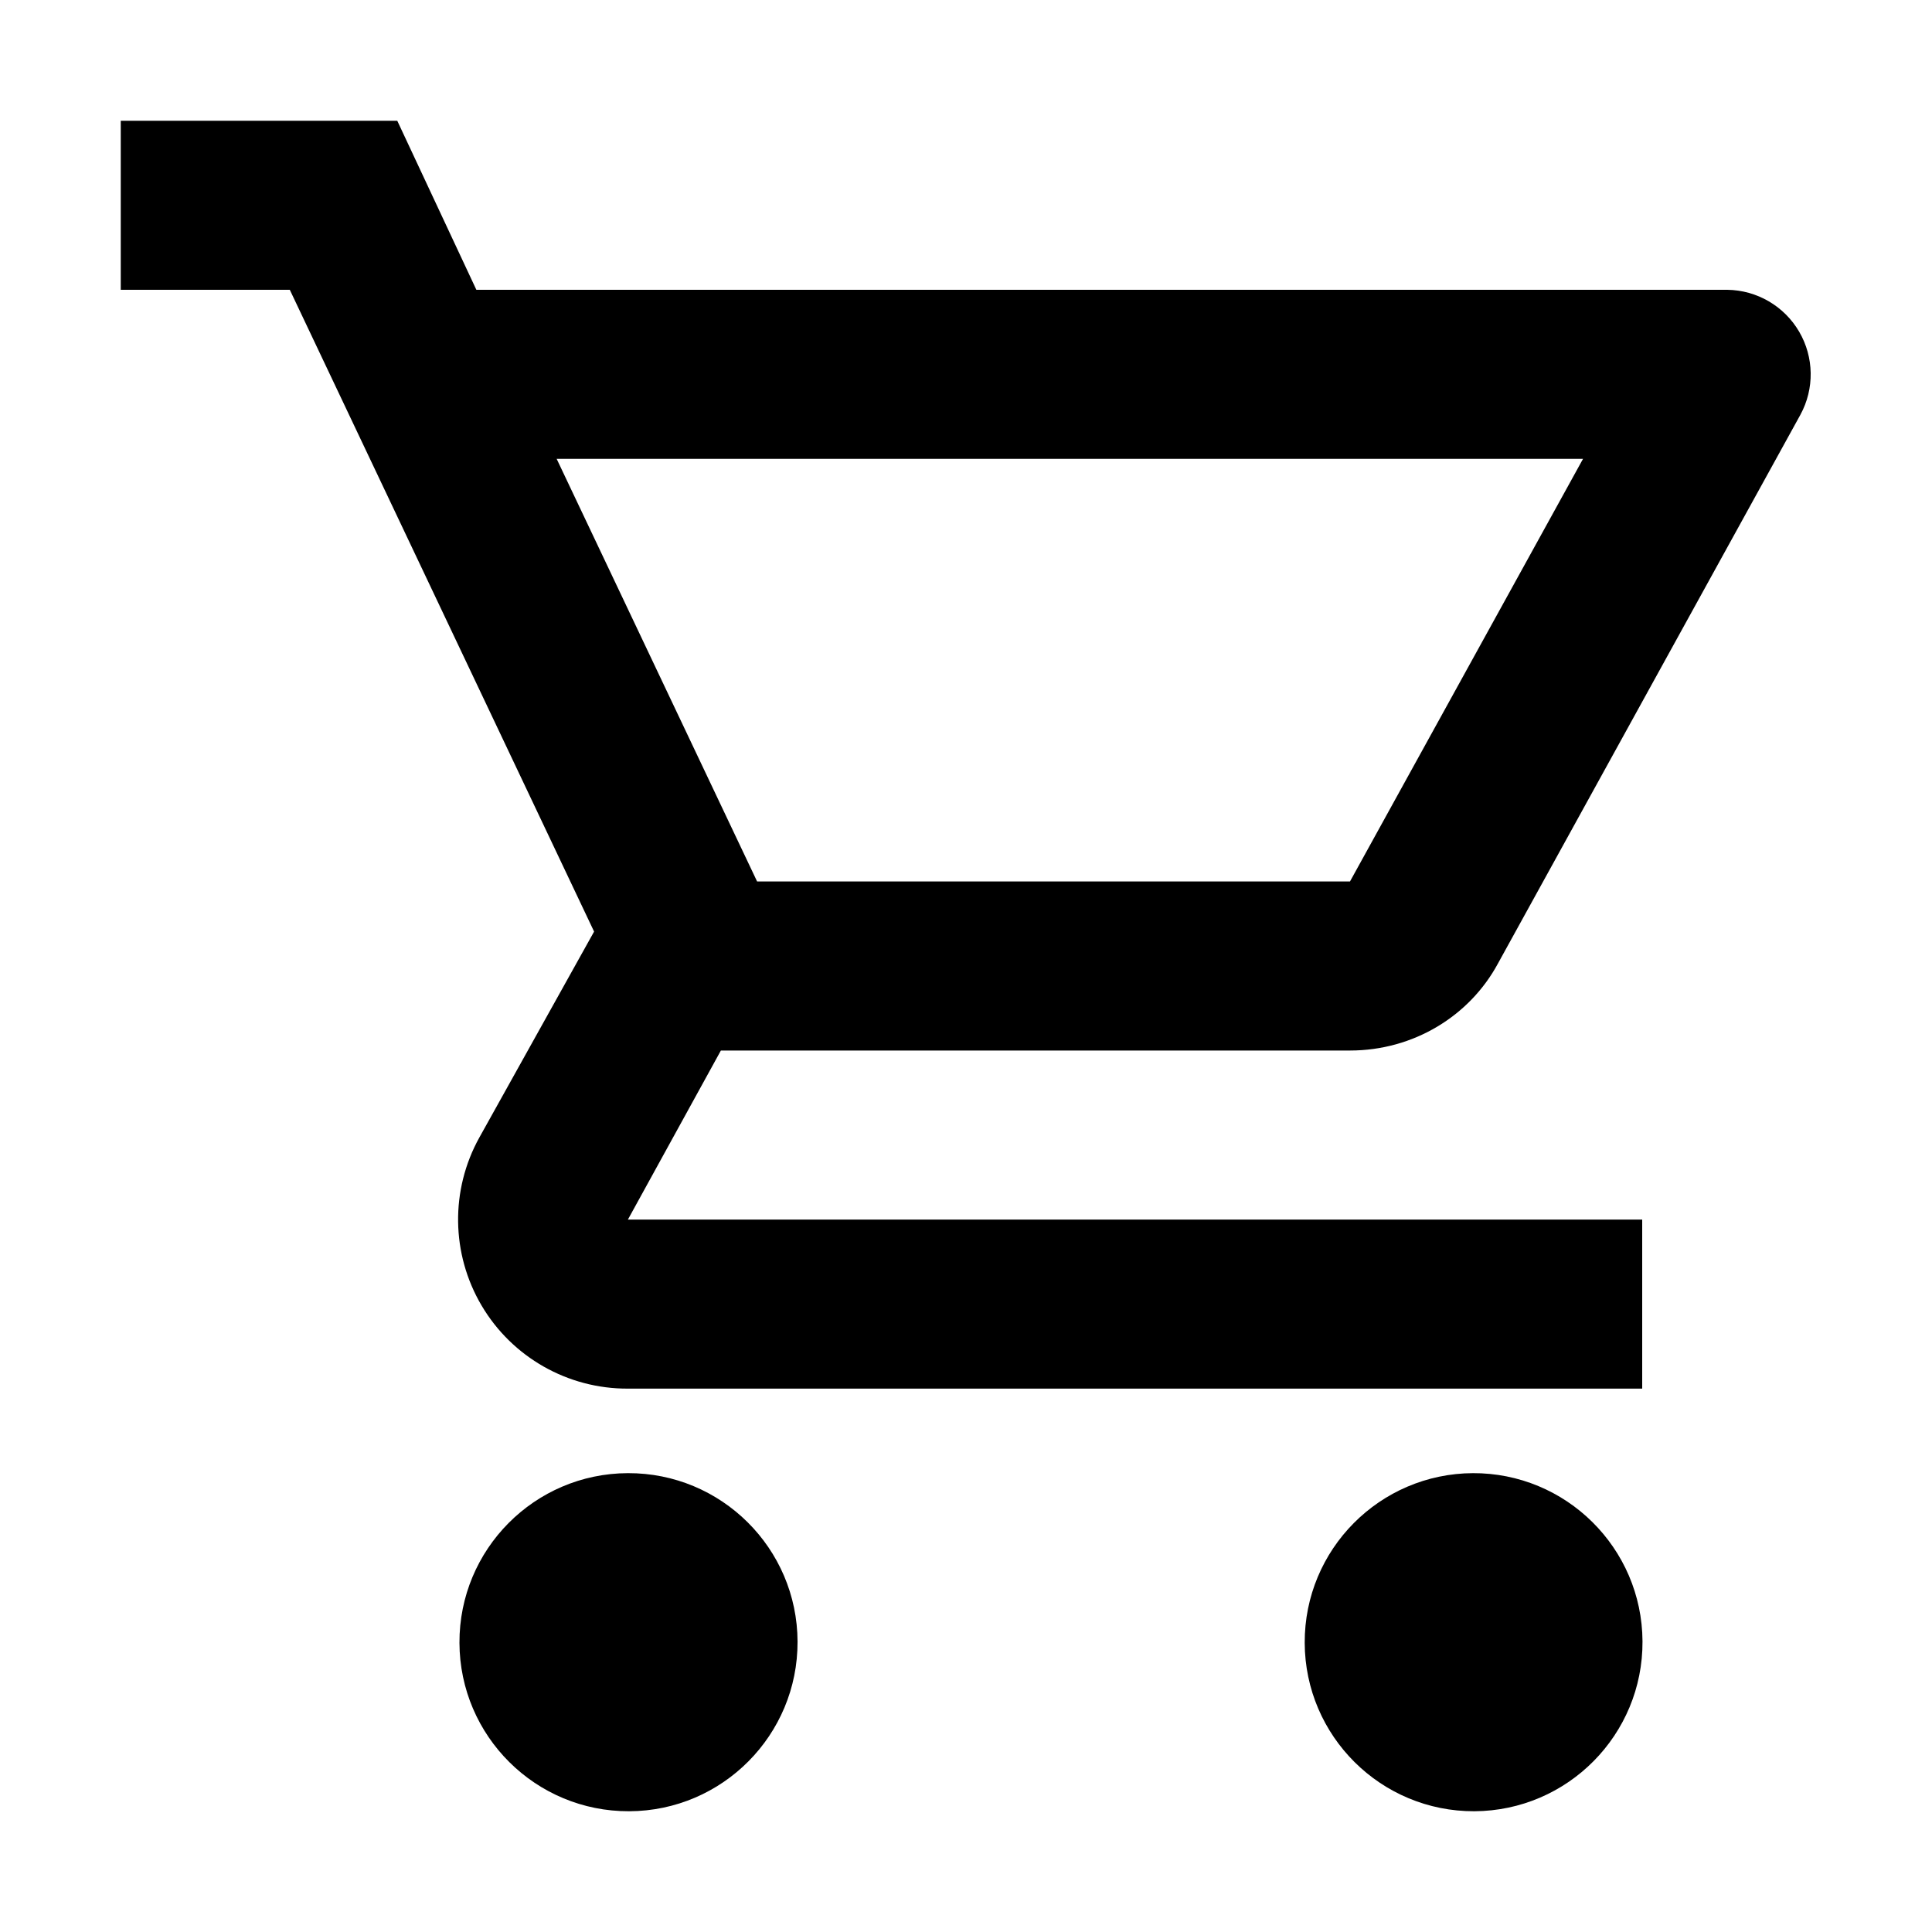
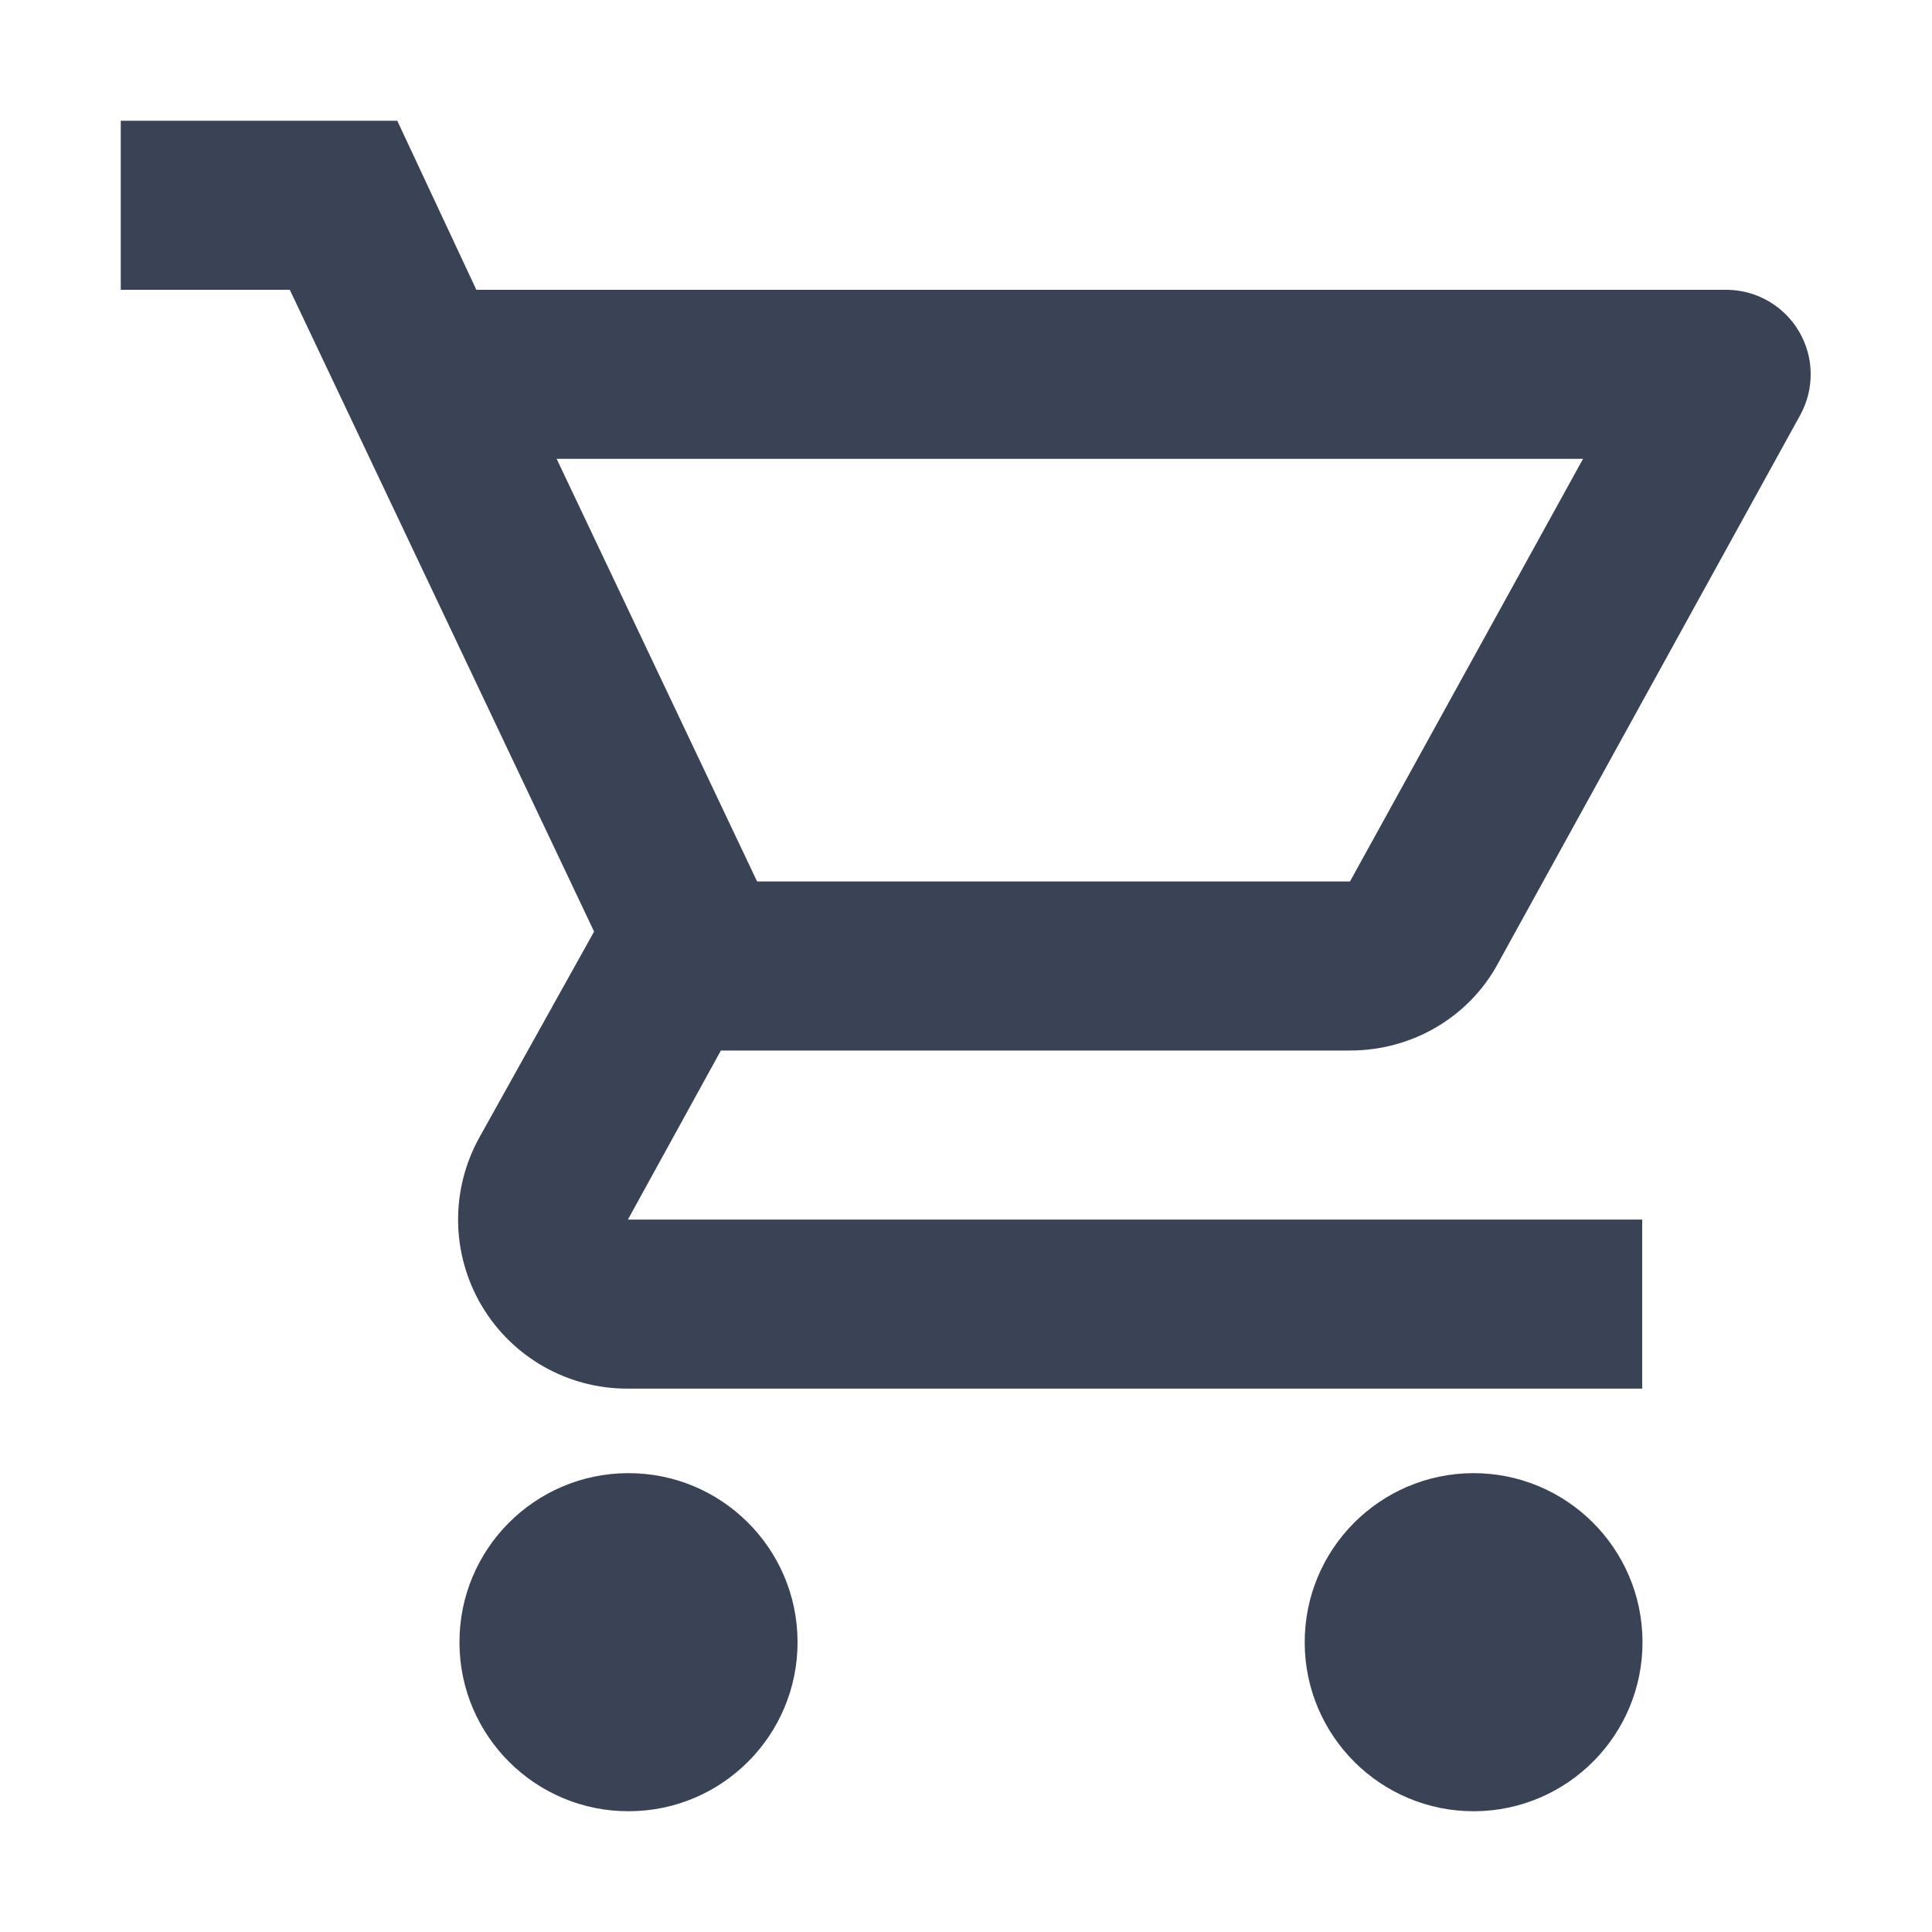
<svg xmlns="http://www.w3.org/2000/svg" width="32" height="32">
-   <path fill="#000" d="M22.36 17.4c1.05 0 1.98-.57 2.45-1.44l5.01-9.09a1.4 1.4 0 0 0-1.21-2.07H7.89L6.58 2H2v2.8h2.8l5.04 10.63-1.9 3.41A2.8 2.8 0 0 0 10.4 23h16.8v-2.8H10.4l1.54-2.8h10.42zM9.22 7.6h17l-3.86 7h-9.82l-3.32-7zm1.18 16.8a2.8 2.8 0 1 0 .02 5.6 2.8 2.8 0 0 0-.02-5.6zm14 0a2.8 2.8 0 1 0 .02 5.6 2.8 2.8 0 0 0-.03-5.6z" />
+   <path fill="#3a4355" d="M22.36 17.4c1.05 0 1.98-.57 2.45-1.44l5.01-9.09a1.4 1.4 0 0 0-1.21-2.07H7.89L6.58 2H2v2.8h2.8l5.04 10.63-1.9 3.41A2.8 2.8 0 0 0 10.4 23h16.8v-2.8H10.4l1.54-2.8h10.42zM9.22 7.6h17l-3.86 7h-9.82l-3.32-7zm1.18 16.8a2.8 2.8 0 1 0 .02 5.6 2.8 2.8 0 0 0-.02-5.6zm14 0a2.8 2.8 0 1 0 .02 5.6 2.8 2.8 0 0 0-.03-5.6z" />
</svg>
